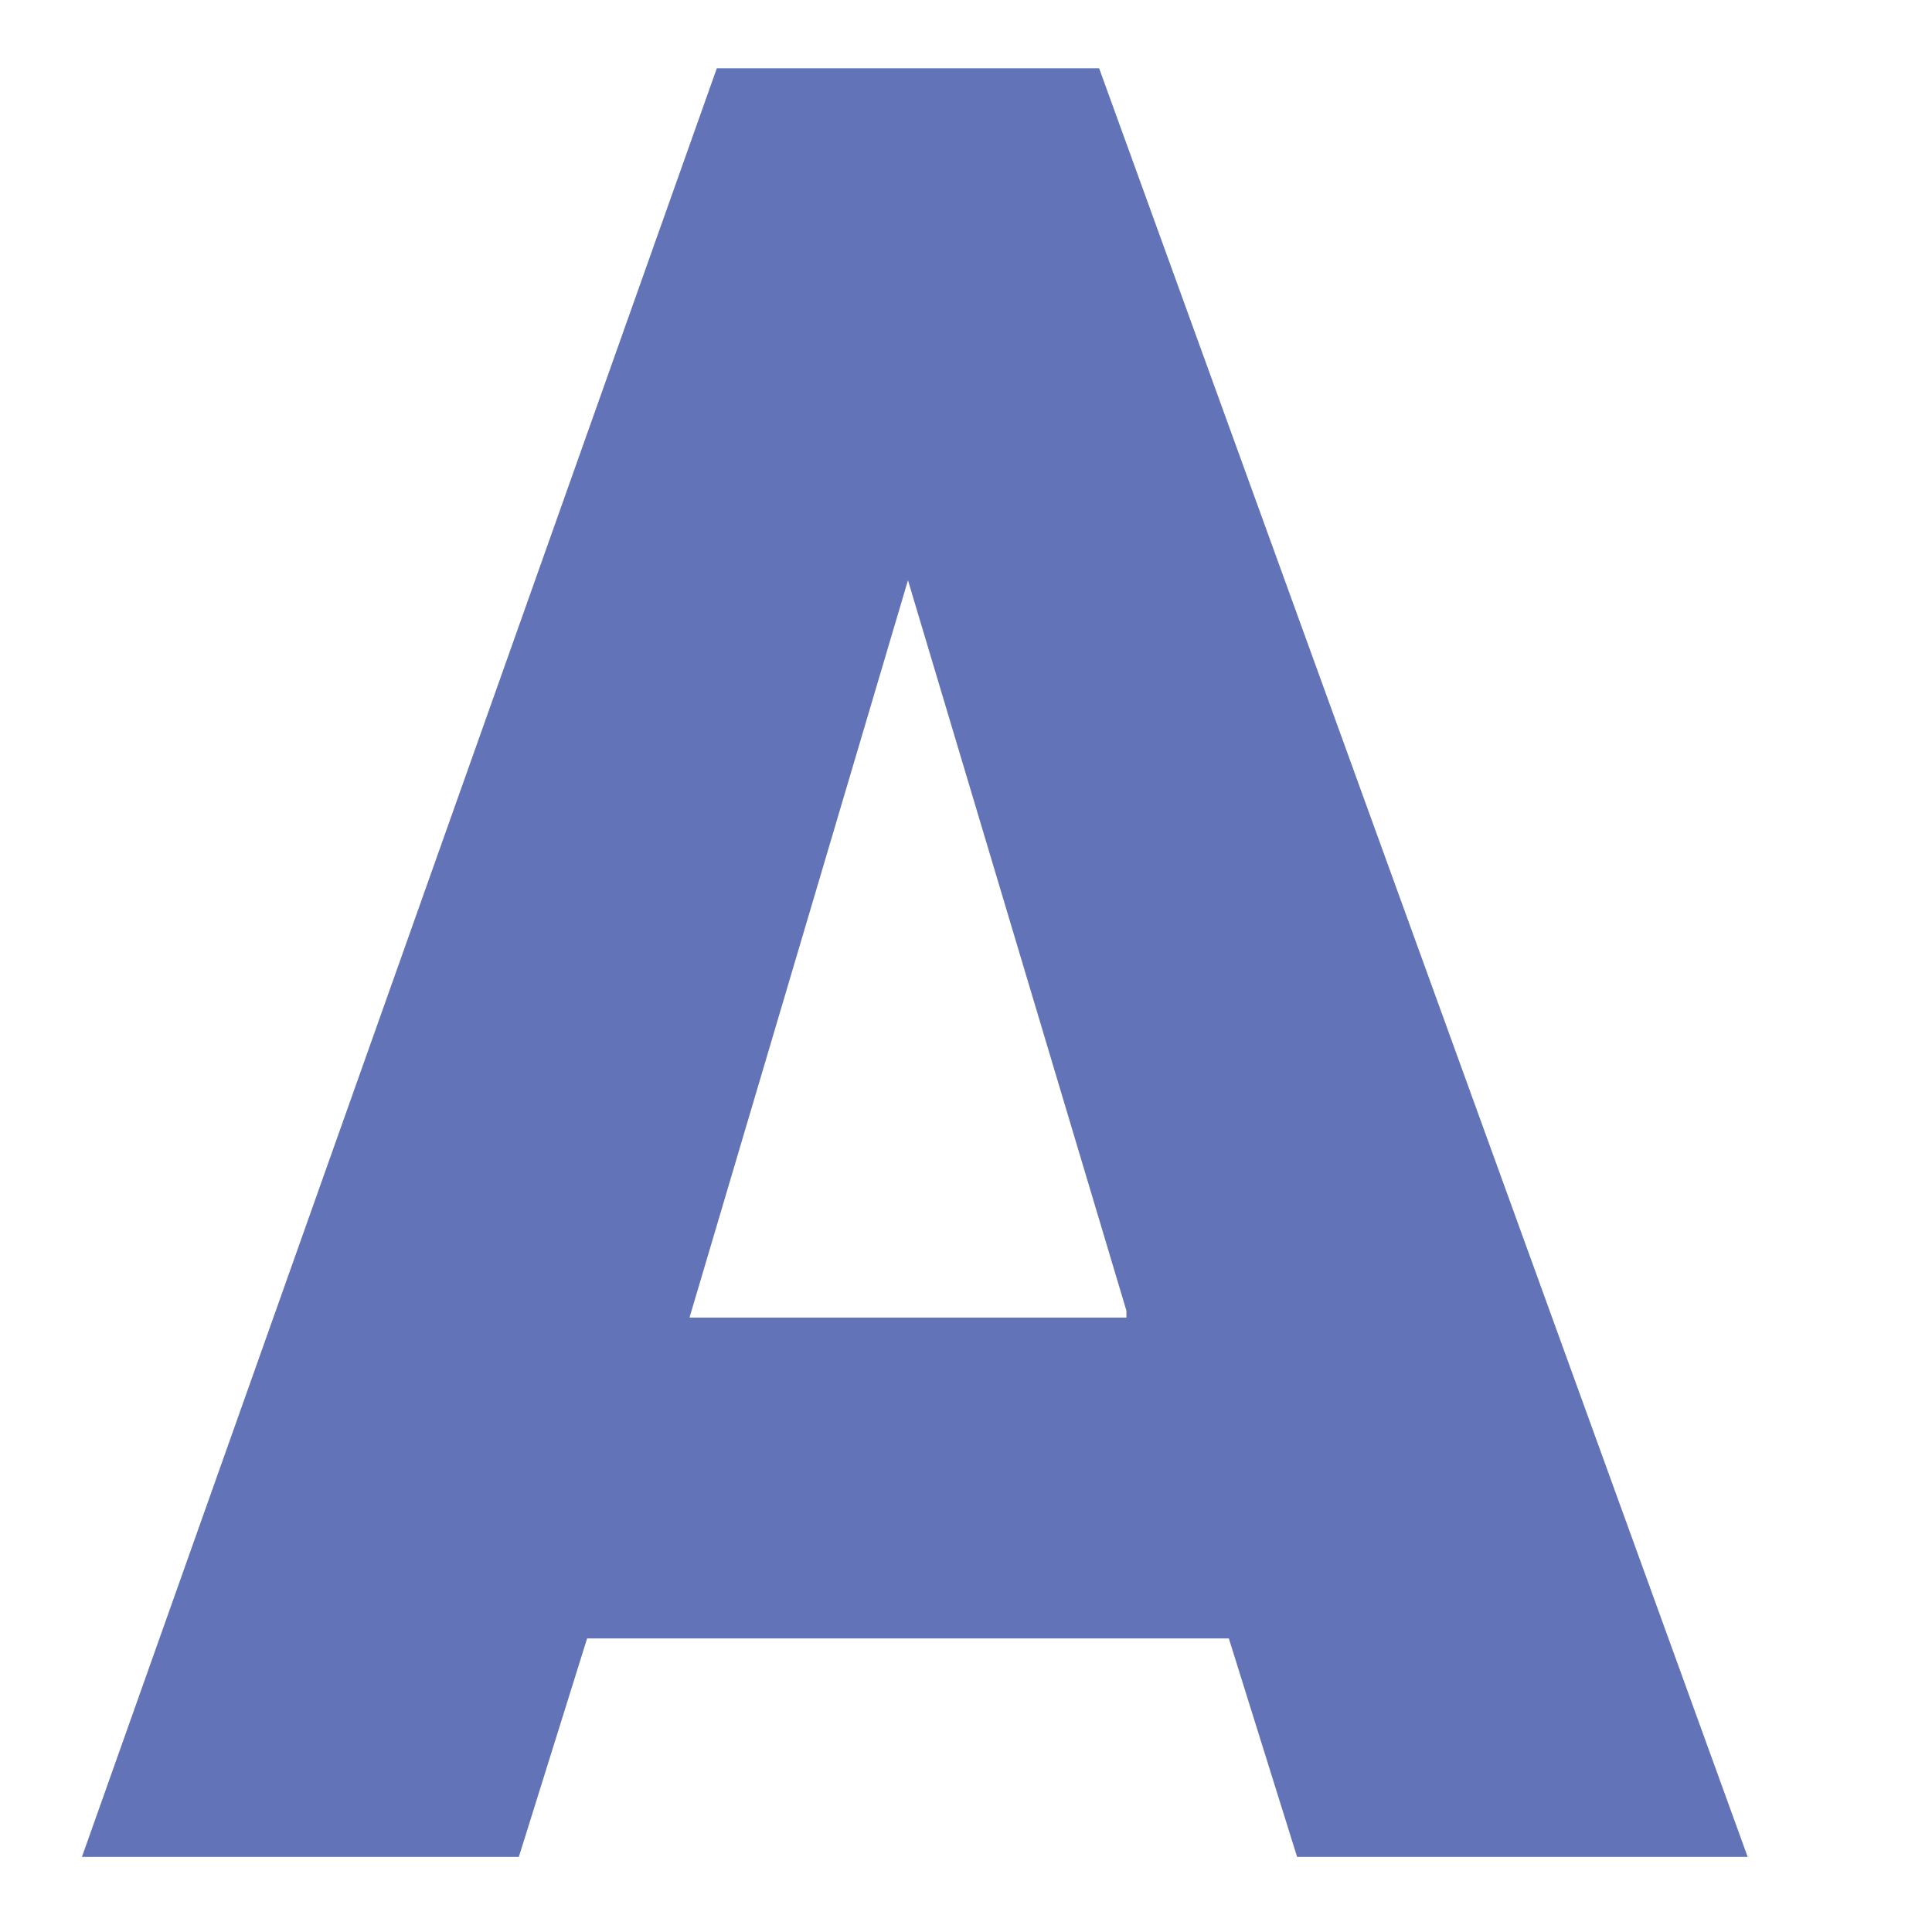
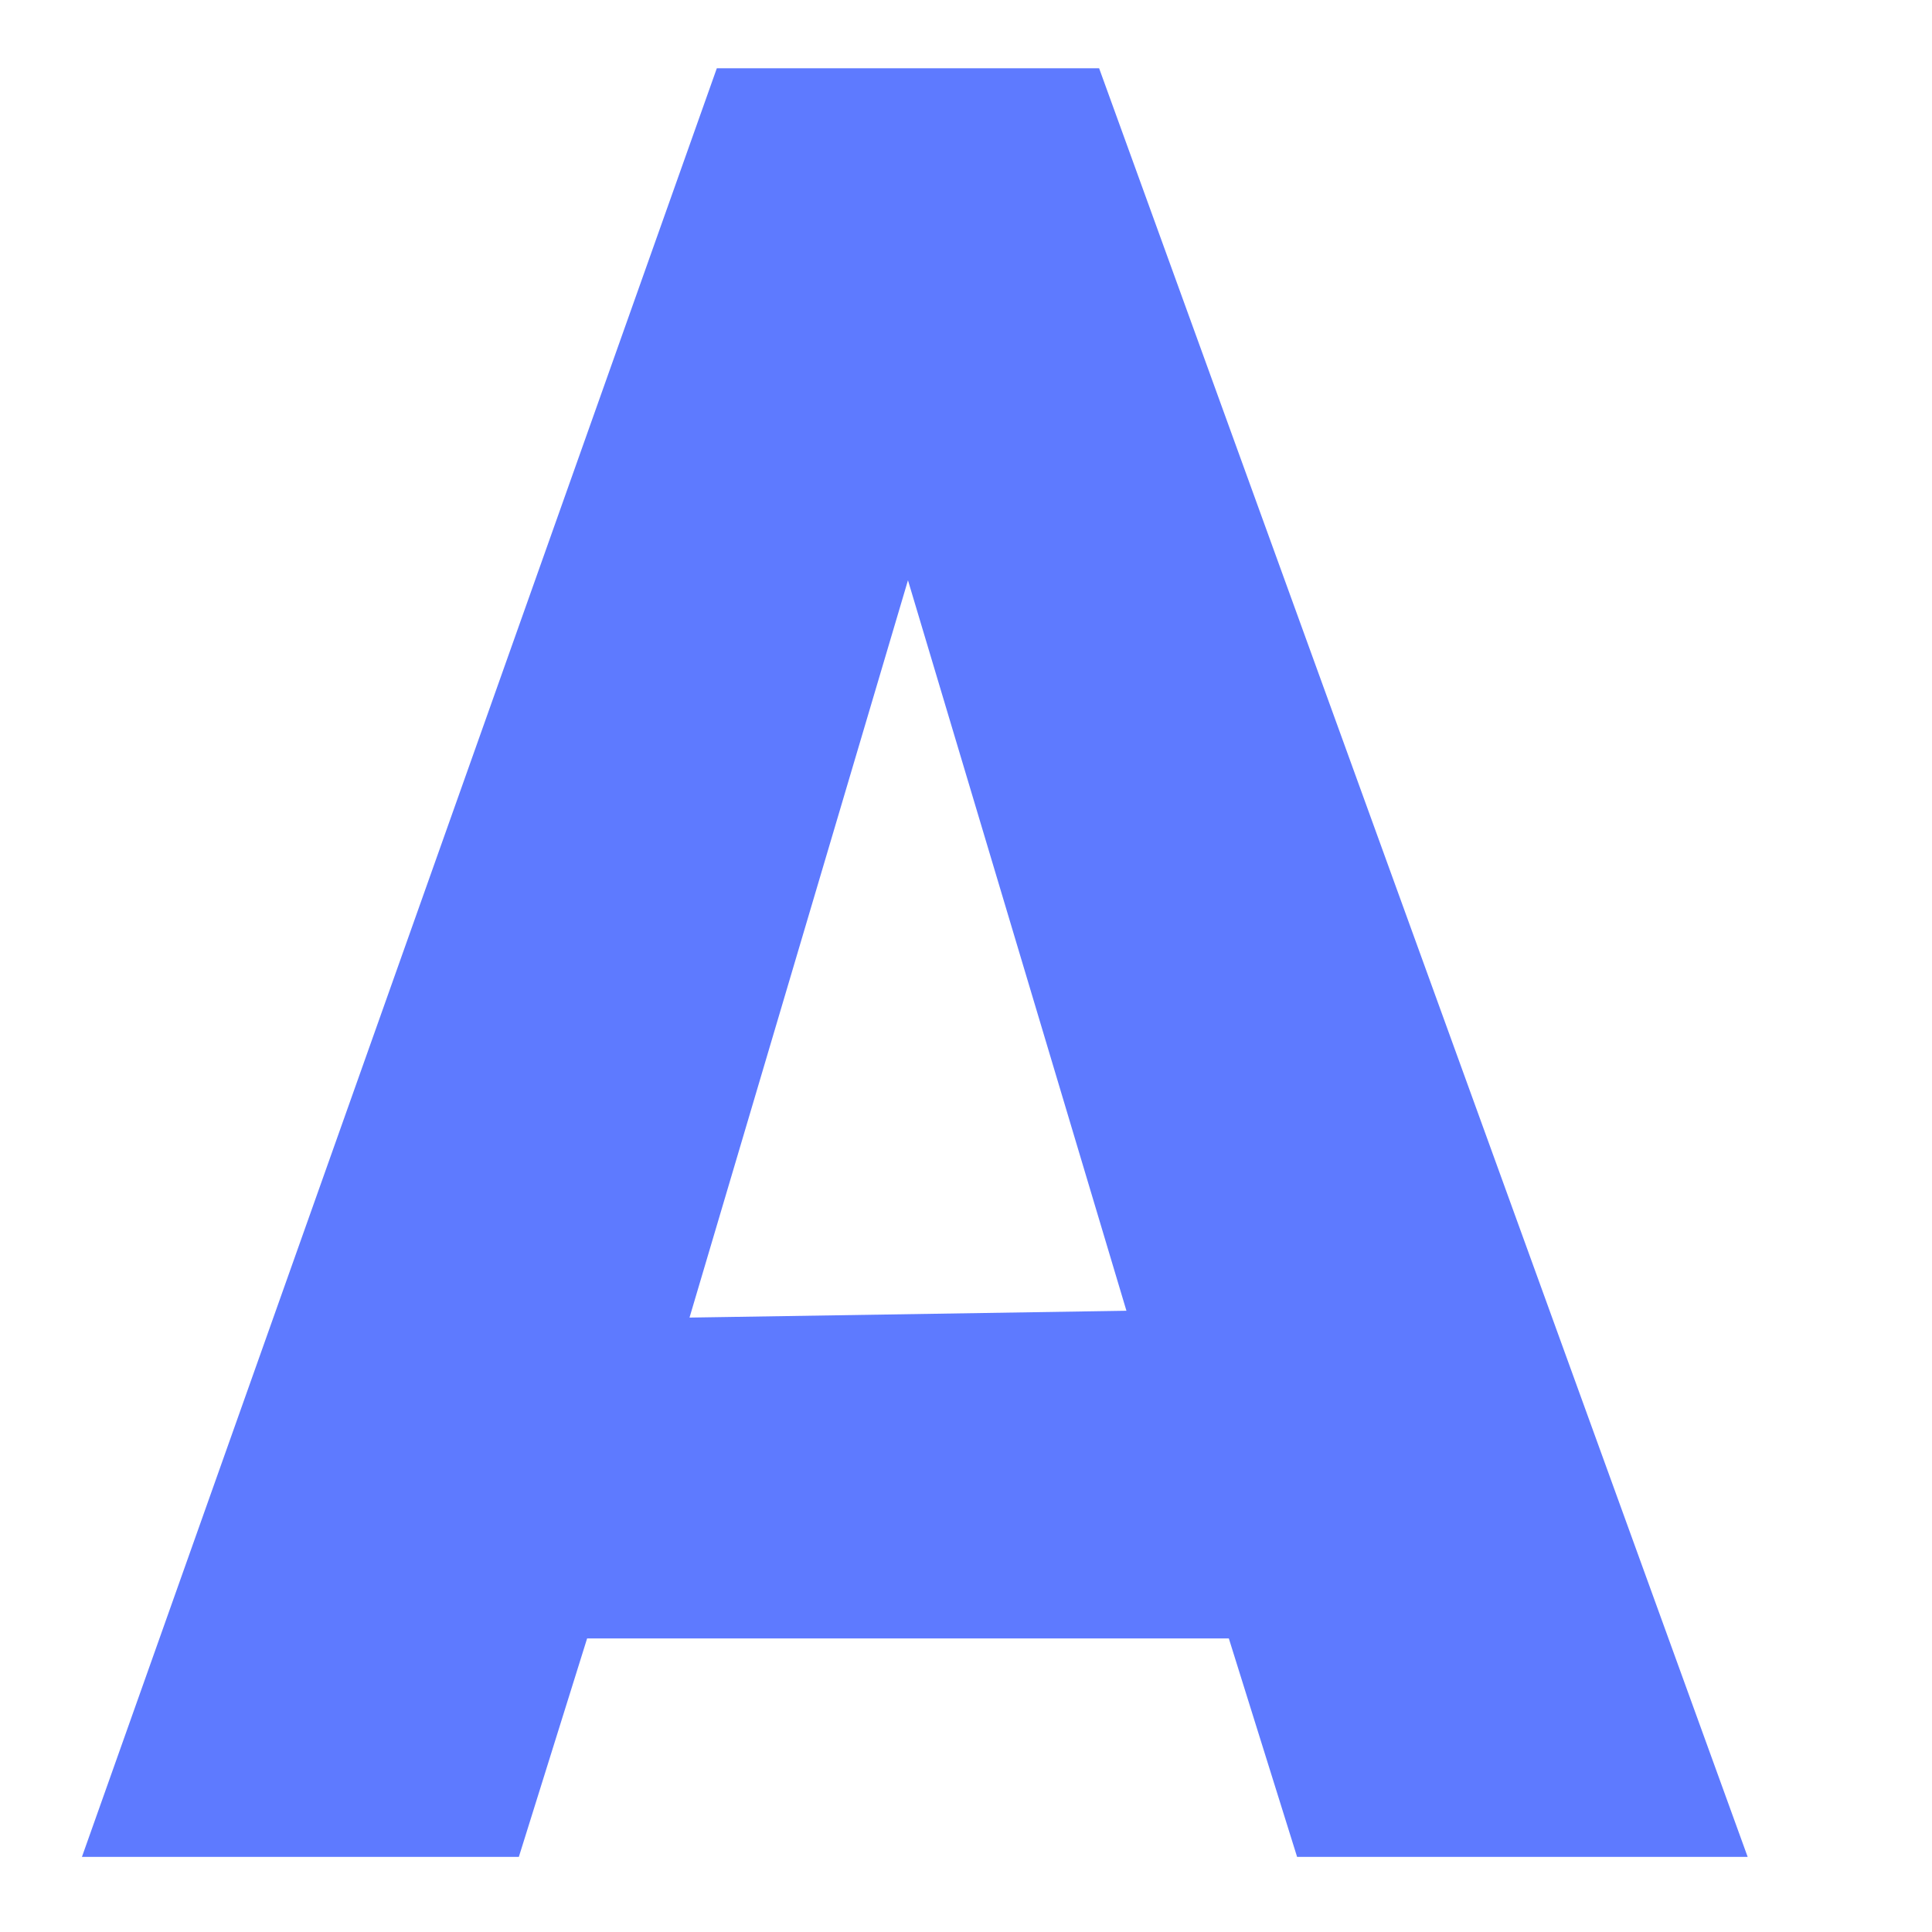
<svg xmlns="http://www.w3.org/2000/svg" version="1.1" id="Layer_1" x="0px" y="0px" viewBox="0 0 28.3 28.3" style="enable-background:new 0 0 28.3 28.3;" xml:space="preserve">
  <style type="text/css">
- 	.st0{fill:#6273B7;}
+ 	.st0{fill:#5E7AFF;}
</style>
  <g>
-     <path class="st0" d="M25.6,27.2H19L18,24H8.6l-1,3.2H1.2L10.5,1h5.6L25.6,27.2z M16.5,19.2L13.3,8.5l-3.2,10.8H16.5z" />
+     <path class="st0" d="M25.6,27.2H19L18,24H8.6l-1,3.2H1.2L10.5,1h5.6L25.6,27.2z M16.5,19.2L13.3,8.5l-3.2,10.8L16.5,19.2L16.5,19.2   z" />
  </g>
</svg>
